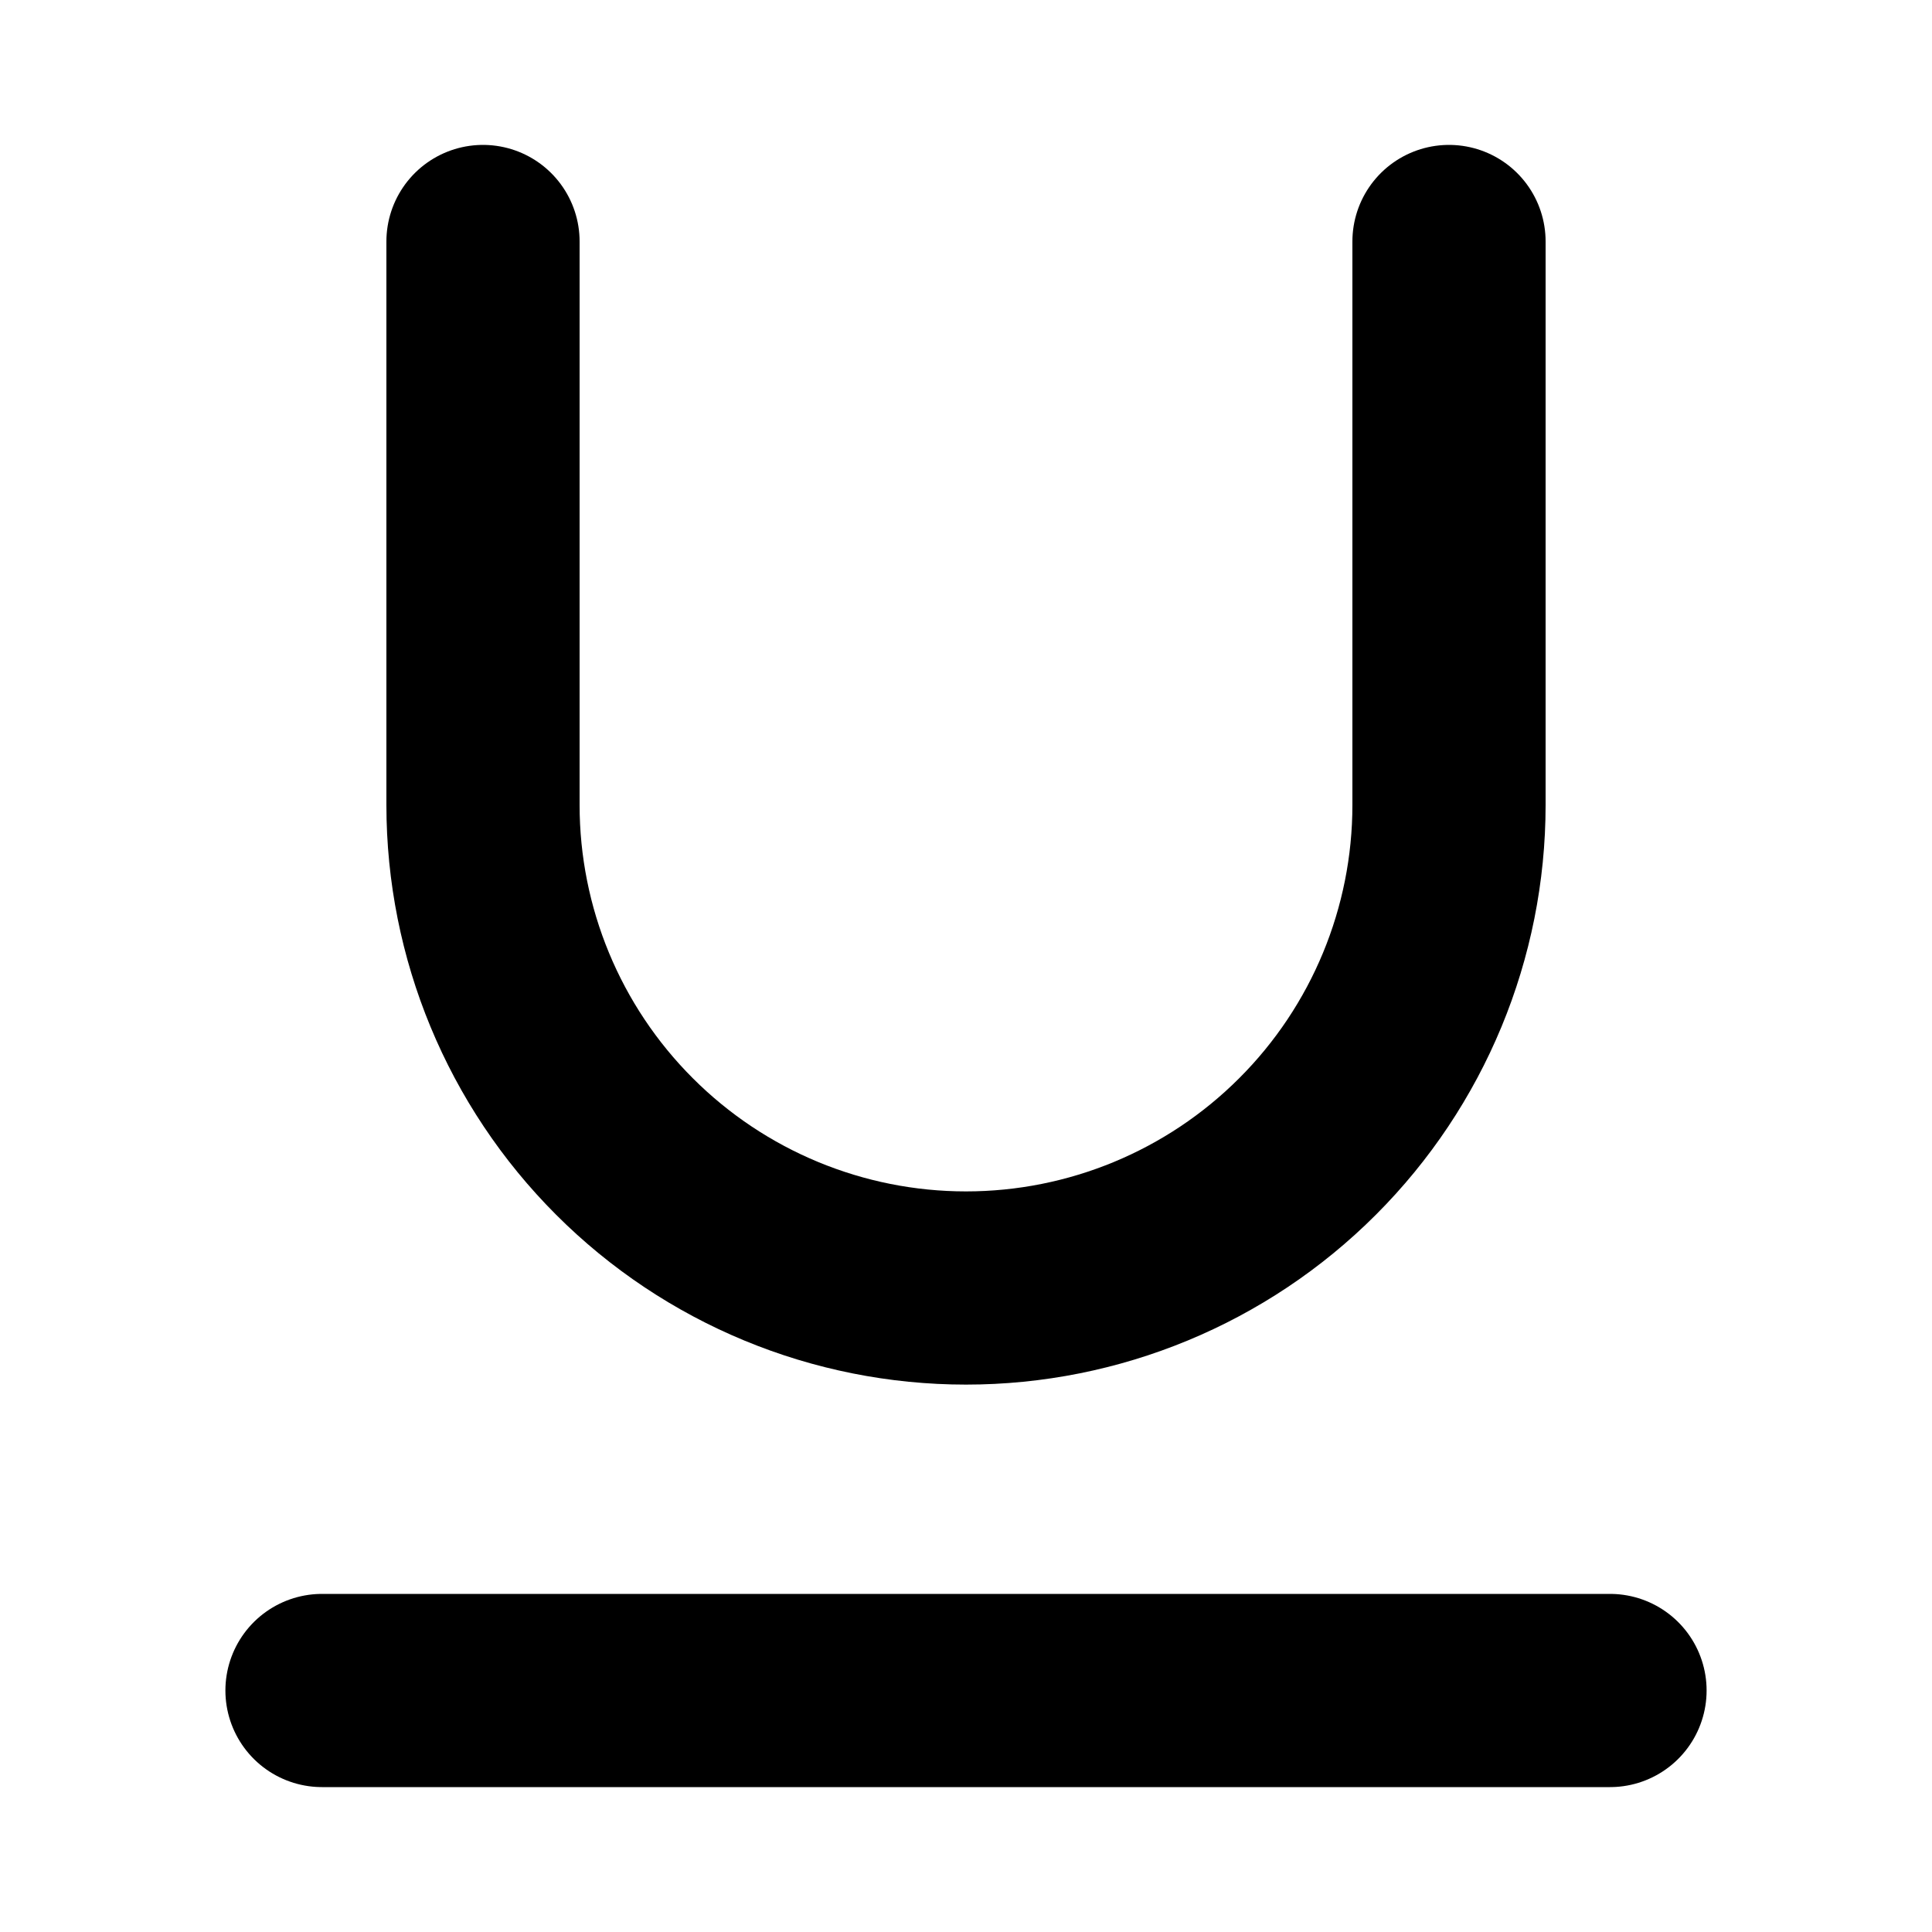
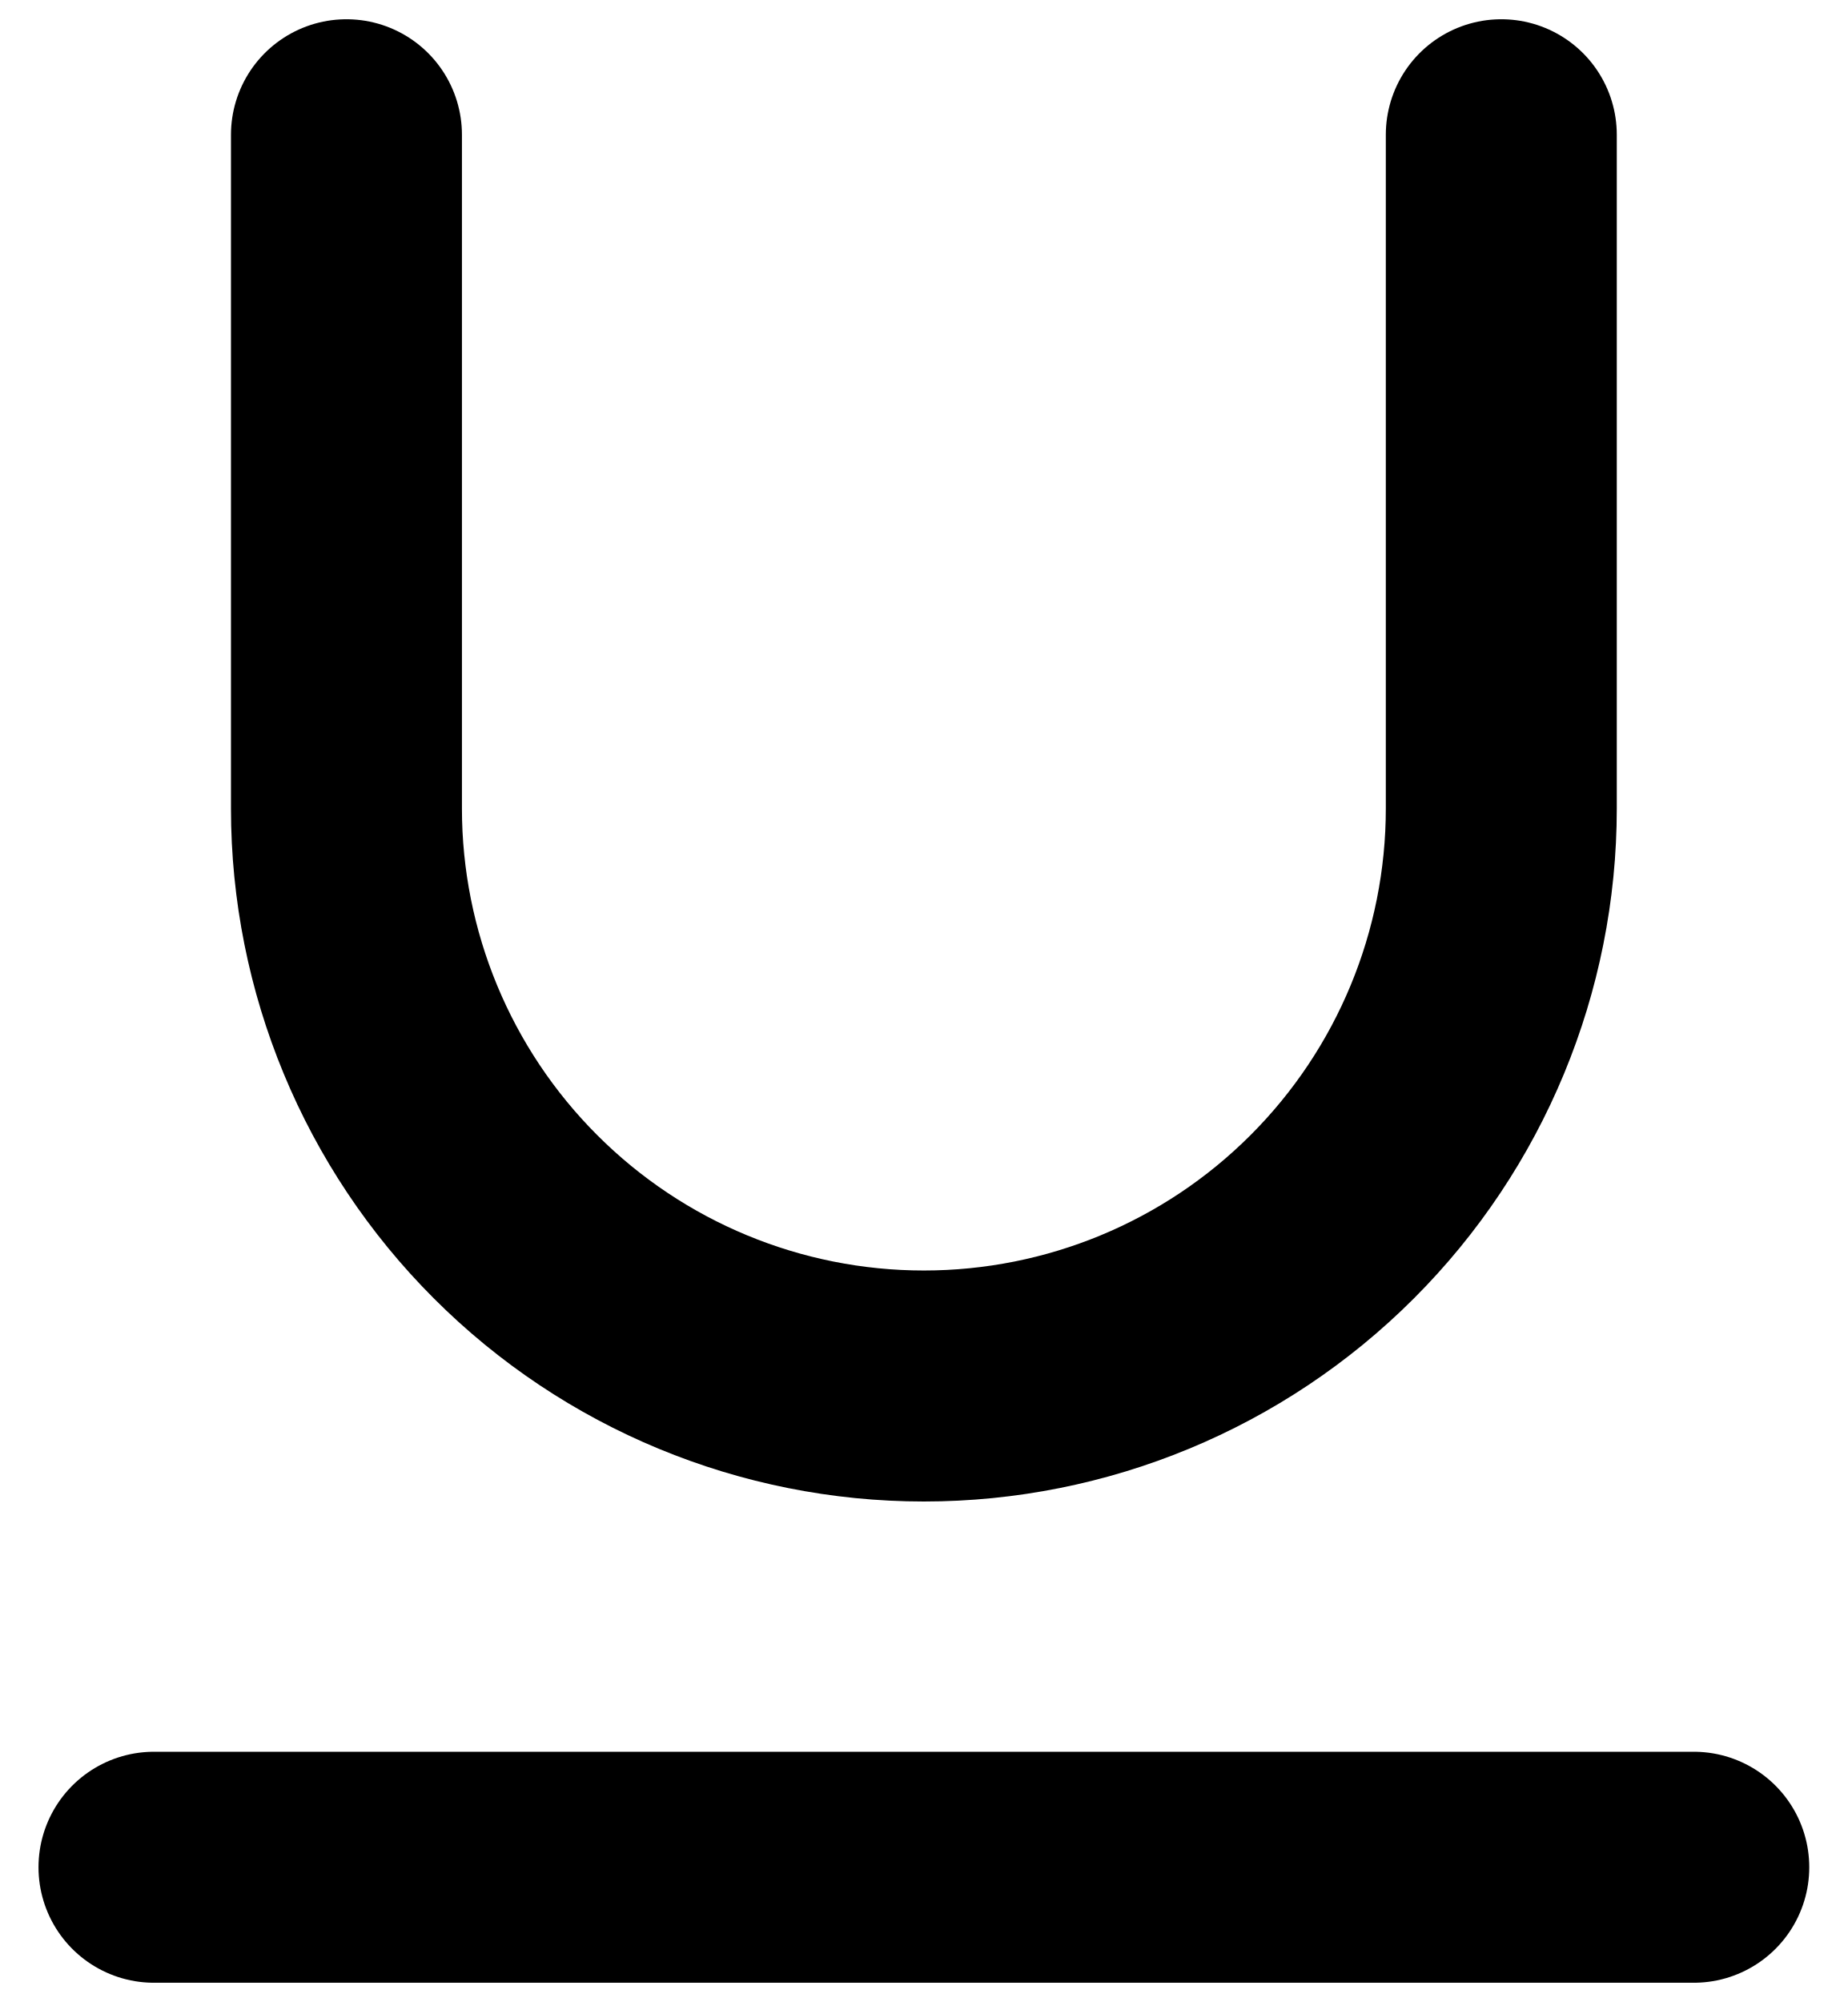
- <svg xmlns="http://www.w3.org/2000/svg" width="30" height="30" viewBox="0 0 30 30" fill="none">
-   <path d="M7.5 3.75V12.5C7.5 14.489 8.29 16.397 9.697 17.803C11.103 19.21 13.011 20 15 20C16.989 20 18.897 19.21 20.303 17.803C21.71 16.397 22.5 14.489 22.5 12.5V3.75" stroke="currentColor" stroke-width="3" stroke-linecap="round" stroke-linejoin="round" />
-   <path d="M5 26.25H25" stroke="currentColor" stroke-width="3" stroke-linecap="round" stroke-linejoin="round" />
+ <svg xmlns="http://www.w3.org/2000/svg" width="24" height="26" viewBox="0 0 24 26" fill="none">
+   <path d="M4.5 1.75V10.5C4.5 12.489 5.29 14.397 6.697 15.803C8.103 17.21 10.011 18 12 18C13.989 18 15.897 17.21 17.303 15.803C18.71 14.397 19.5 12.489 19.5 10.5V1.75" stroke="currentColor" stroke-width="3" stroke-linecap="round" stroke-linejoin="round" />
+   <path d="M2 24.25H22" stroke="currentColor" stroke-width="3" stroke-linecap="round" stroke-linejoin="round" />
</svg>
